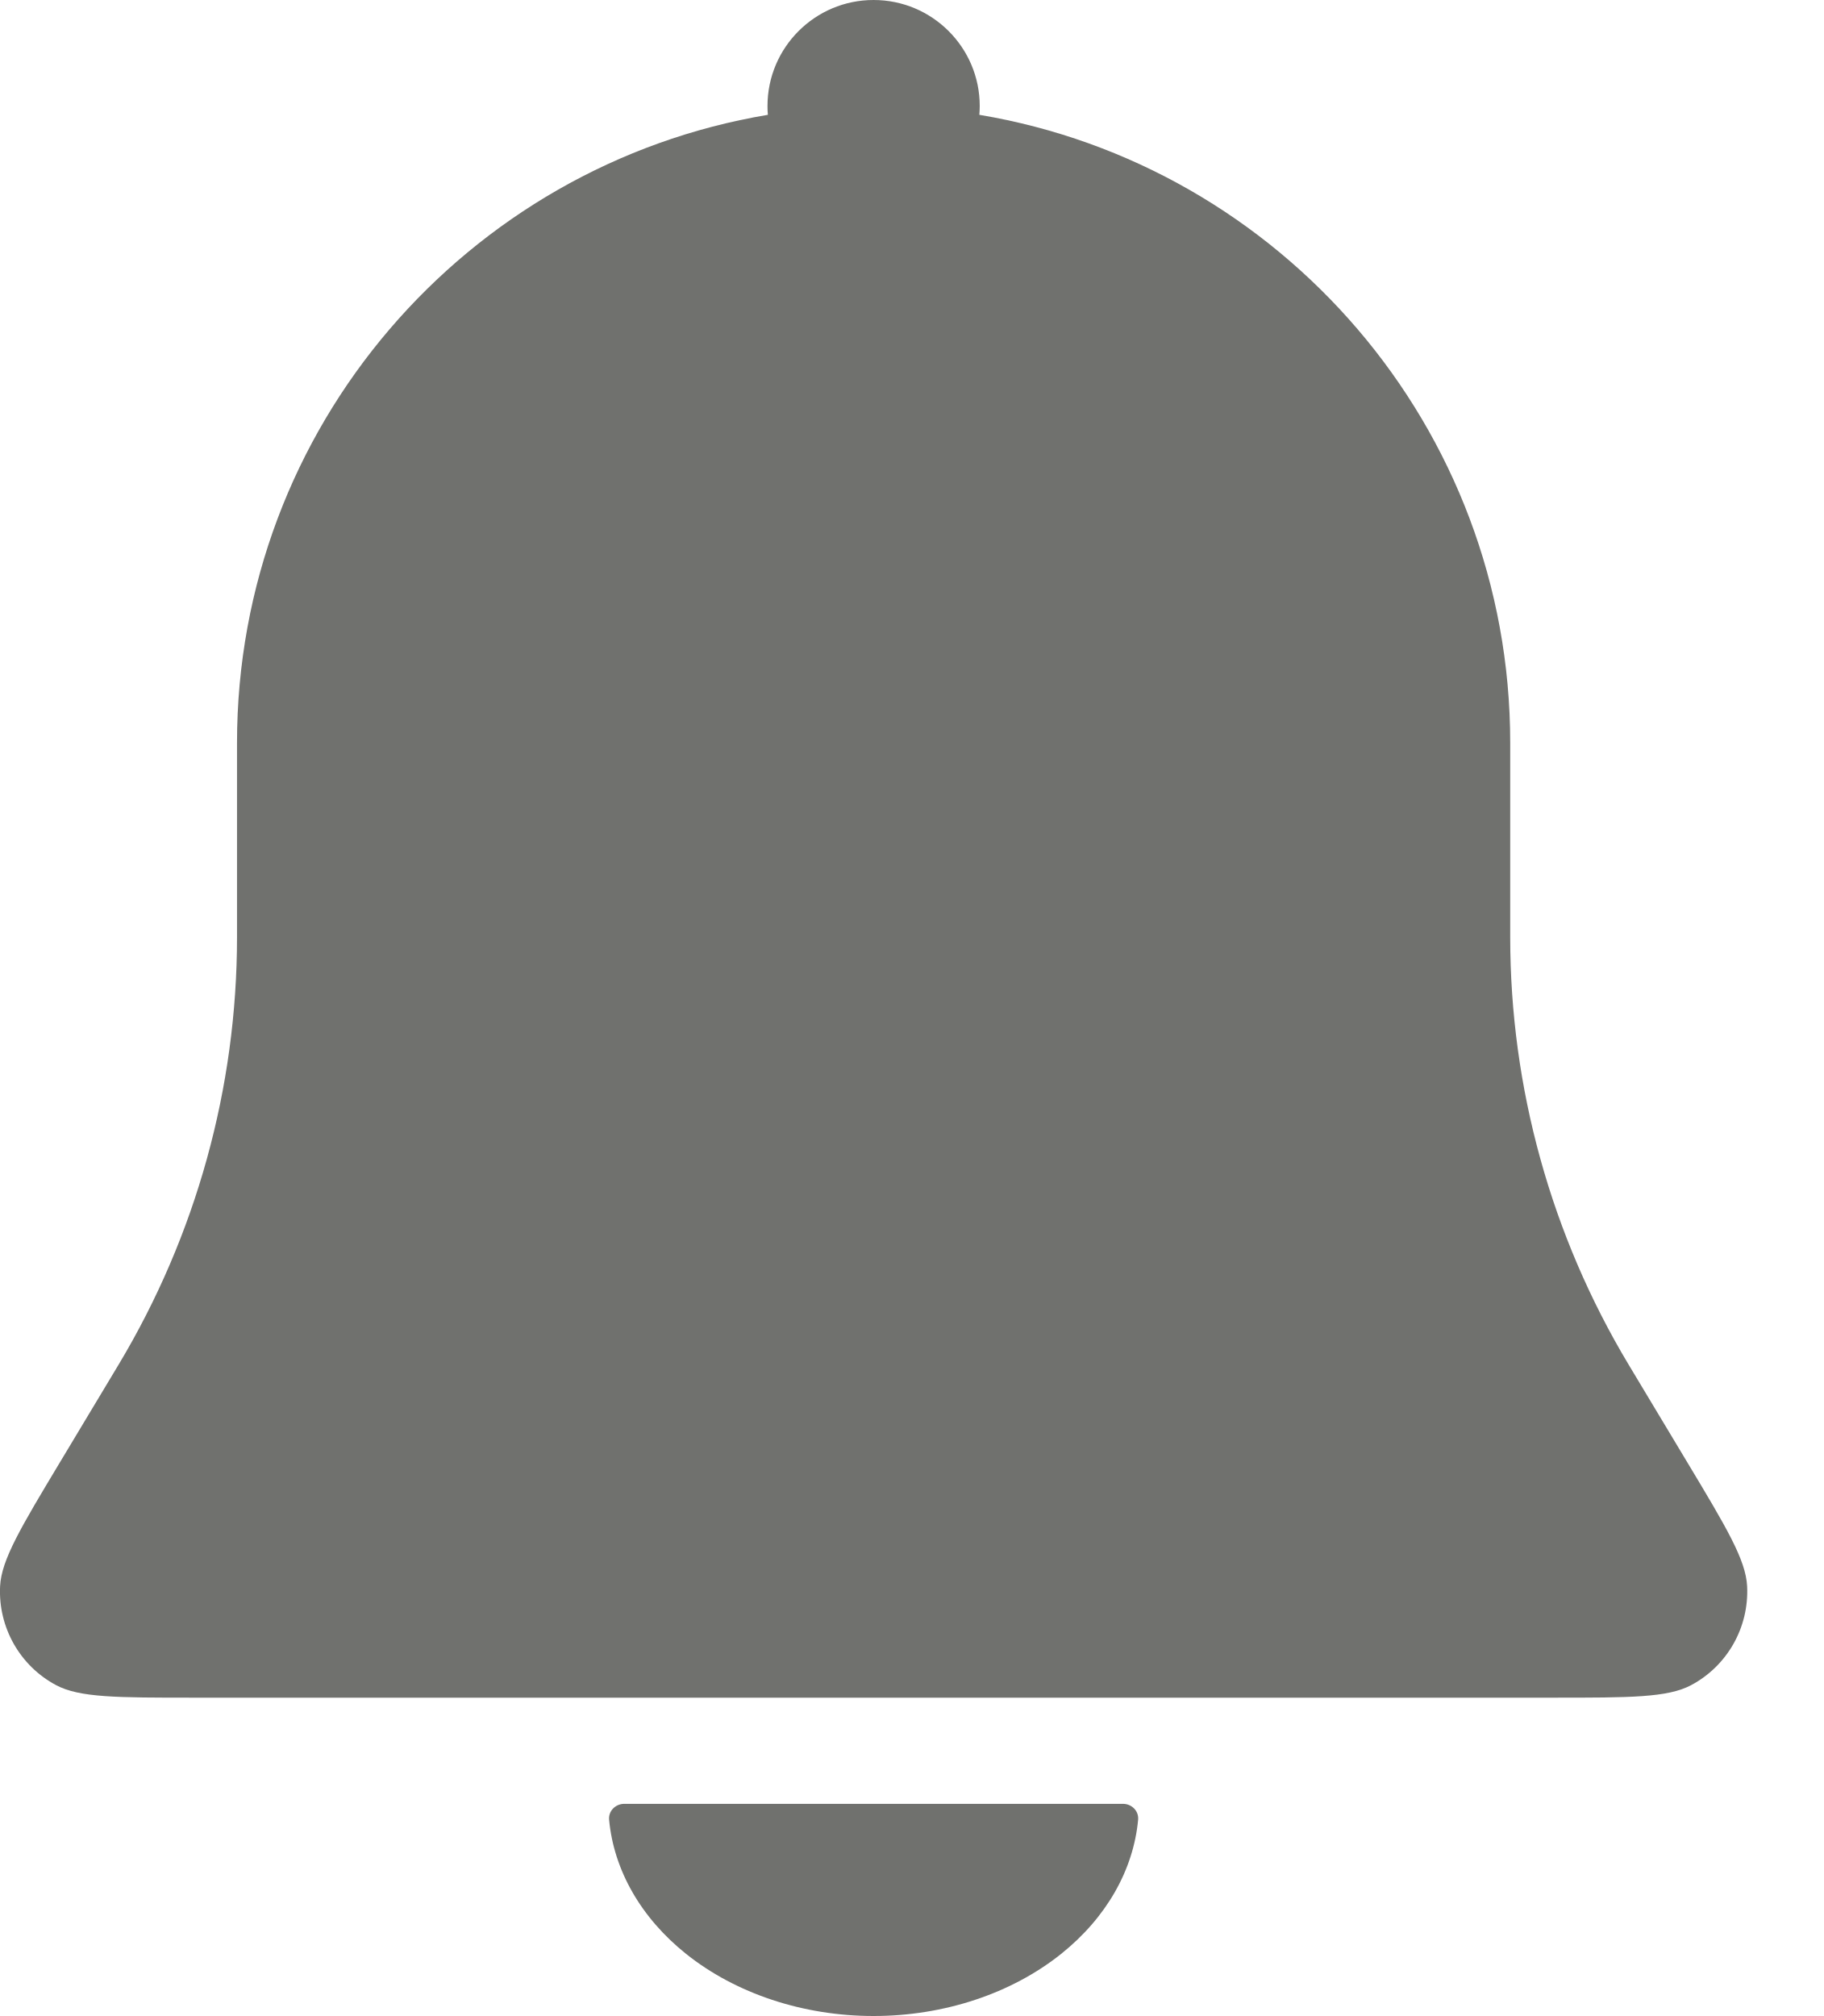
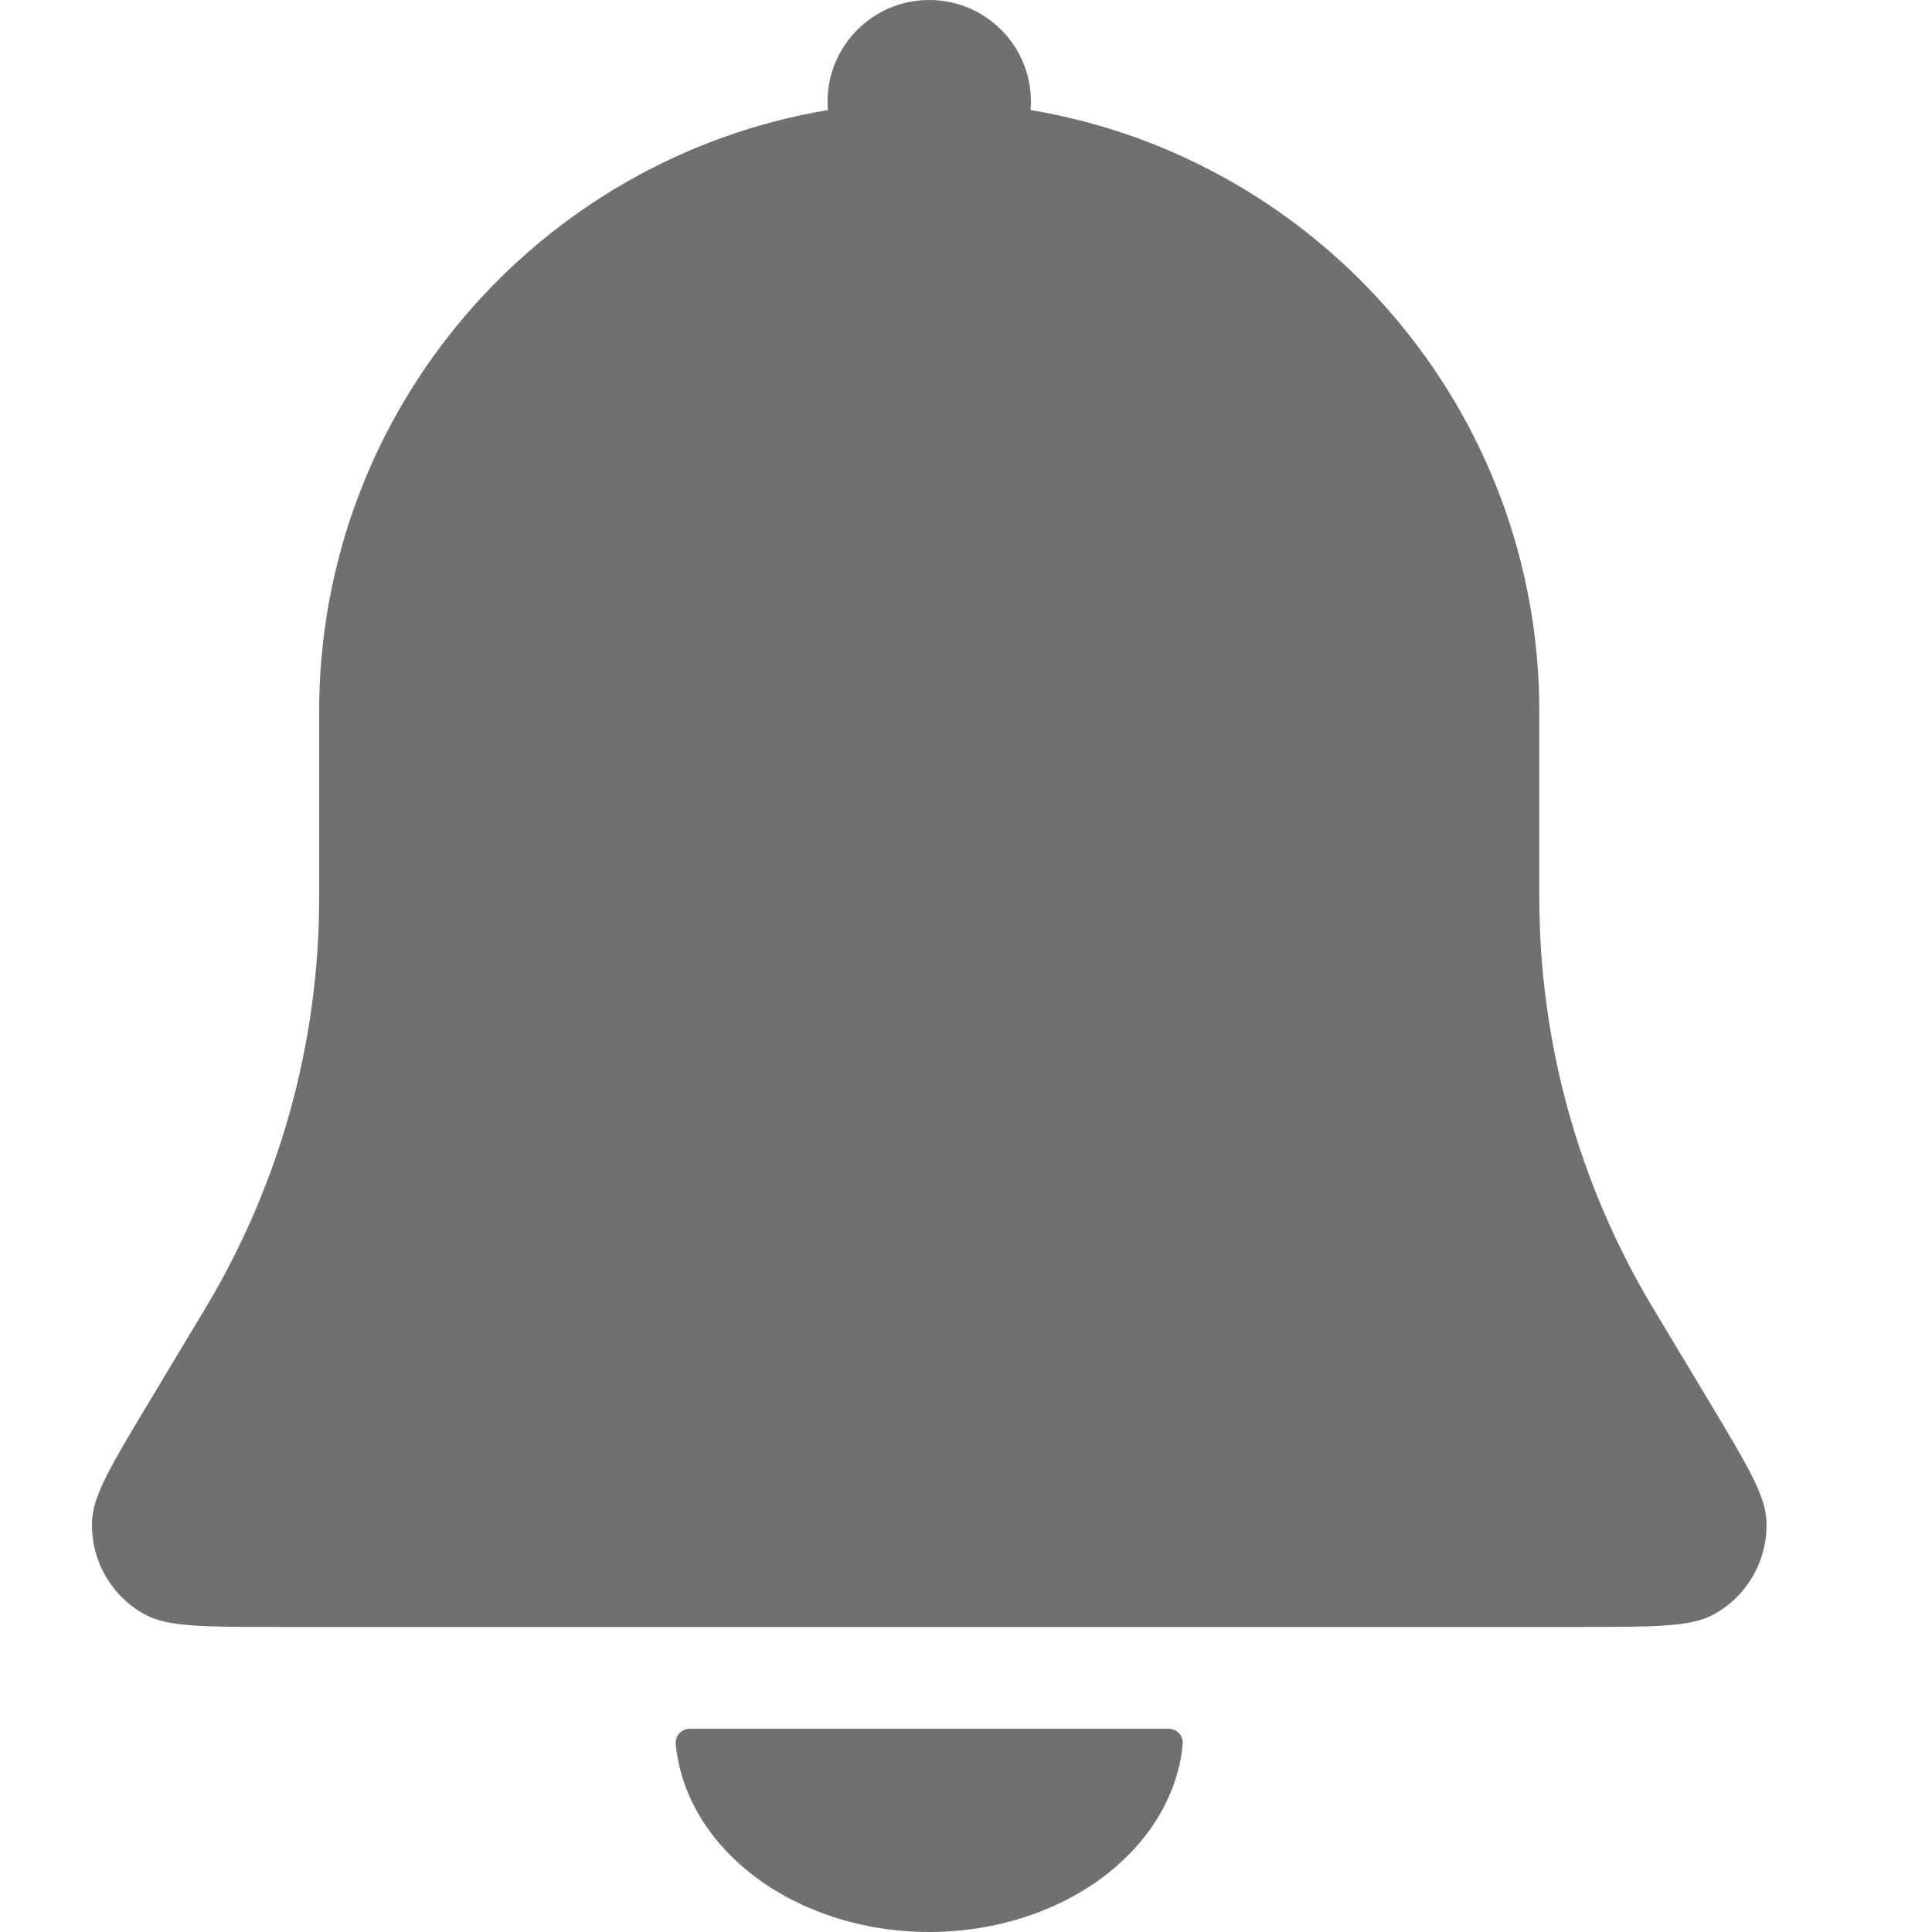
- <svg xmlns="http://www.w3.org/2000/svg" width="19" height="21" viewBox="0 0 19 21" fill="none">
+ <svg xmlns="http://www.w3.org/2000/svg" width="18" height="18" viewBox="0 0 19 21" fill="none">
  <path fill-rule="evenodd" clip-rule="evenodd" d="M10.202 1.196C10.204 1.166 10.206 1.136 10.206 1.105C10.206 0.495 9.711 0 9.1 0C8.49 0 7.995 0.495 7.995 1.105C7.995 1.136 7.996 1.166 7.999 1.196C4.861 1.721 2.469 4.45 2.469 7.737V9.761C2.469 11.329 2.043 12.868 1.236 14.214L0.624 15.233C0.218 15.909 0.015 16.247 0.001 16.523C-0.02 16.951 0.207 17.353 0.585 17.554C0.829 17.684 1.223 17.684 2.012 17.684H16.189C16.978 17.684 17.372 17.684 17.616 17.554C17.994 17.353 18.221 16.951 18.2 16.523C18.186 16.247 17.983 15.909 17.577 15.233L16.965 14.214C16.158 12.868 15.732 11.329 15.732 9.761V7.737C15.732 4.45 13.34 1.721 10.202 1.196ZM11.856 18.955C11.864 18.864 11.789 18.79 11.698 18.79H6.503C6.412 18.79 6.337 18.864 6.345 18.955C6.394 19.481 6.677 19.977 7.147 20.353C7.665 20.767 8.368 21 9.1 21C9.833 21 10.536 20.767 11.054 20.353C11.524 19.977 11.807 19.481 11.856 18.955Z" fill="#343631" fill-opacity="0.7" />
</svg>
